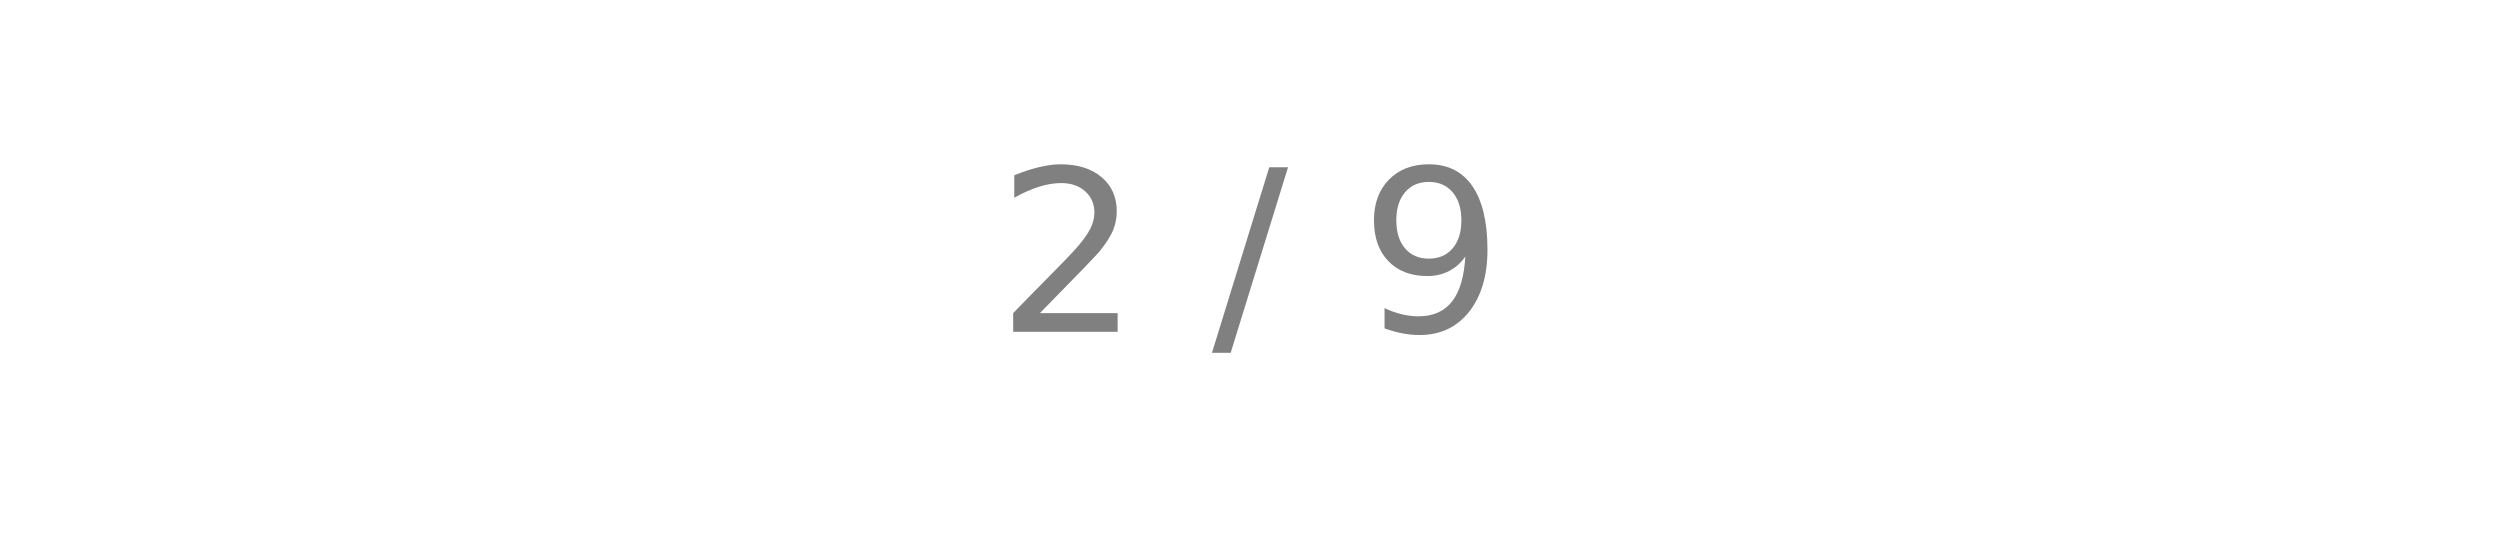
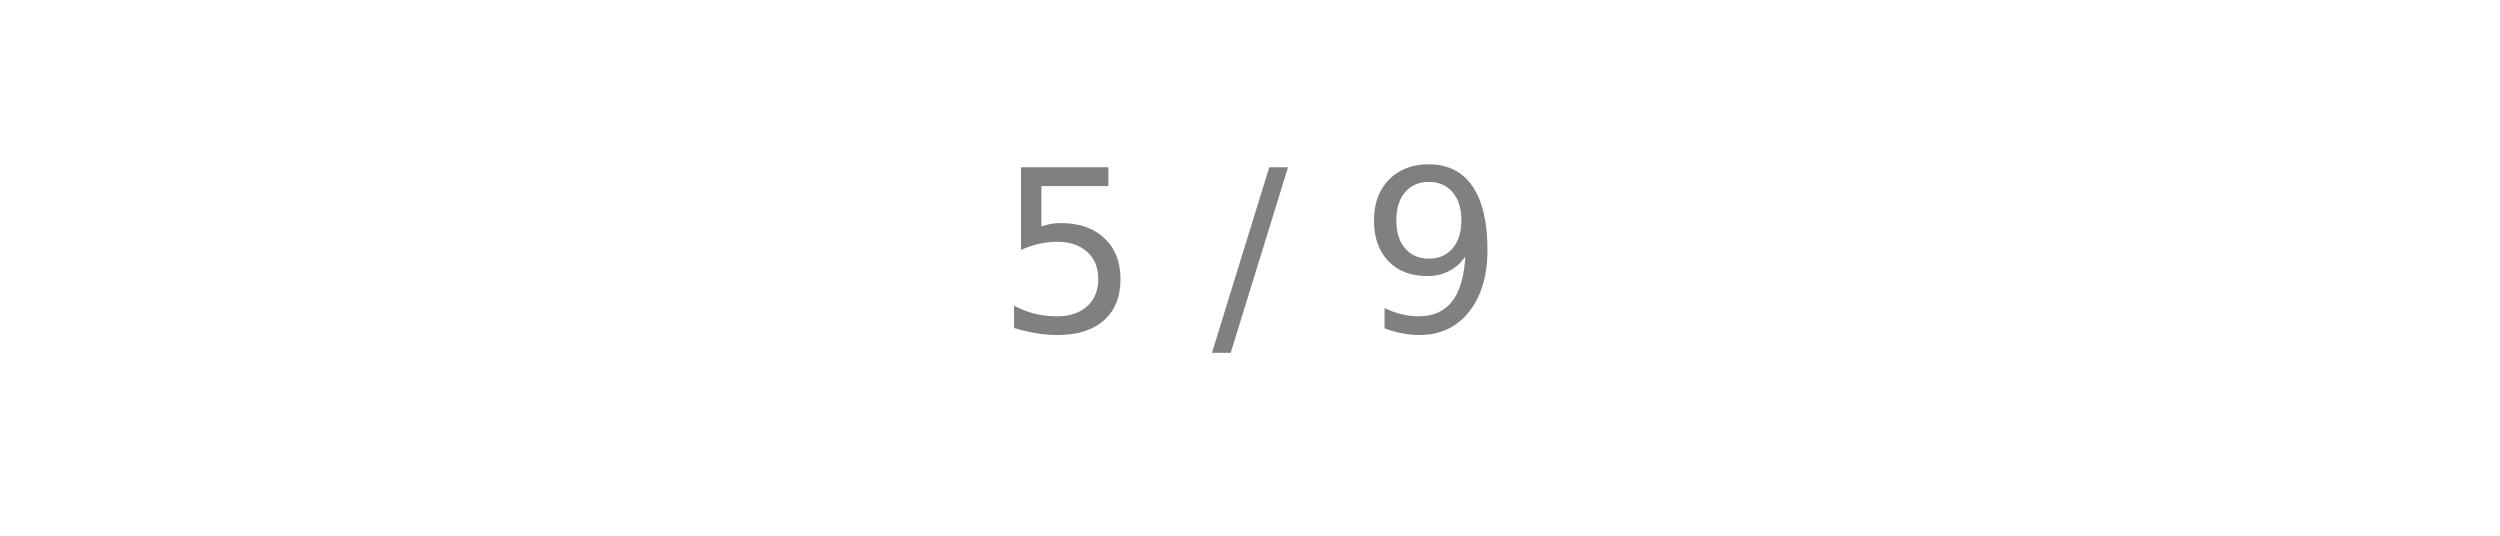
<svg xmlns="http://www.w3.org/2000/svg" width="720pt" height="154.286pt" viewBox="0 0 720 154.286" version="1.1">
  <defs>
    <style type="text/css">*{stroke-linejoin: round; stroke-linecap: butt}</style>
  </defs>
  <g id="figure_1">
    <g id="patch_1">
      <path d="M 0 154.286  L 720 154.286  L 720 0  L 0 0  L 0 154.286  z " style="fill: none" />
    </g>
    <g id="axes_1">
      <g id="text_1">
-         <g clip-path="url(#p3621ad15e8)">
-           <text style="font-size: 65px; font-family: 'DejaVu Sans', 'Bitstream Vera Sans', 'Computer Modern Sans Serif', 'Lucida Grande', 'Verdana', 'Geneva', 'Lucid', 'Arial', 'Helvetica', 'Avant Garde', sans-serif; text-anchor: middle; fill: #808080" x="360" y="95.566" transform="rotate(-0 360 95.56629)">2 / 9</text>
+         <g clip-path="url(#p6b03622f12)">
+           <text style="font-size: 65px; font-family: 'DejaVu Sans', 'Bitstream Vera Sans', 'Computer Modern Sans Serif', 'Lucida Grande', 'Verdana', 'Geneva', 'Lucid', 'Arial', 'Helvetica', 'Avant Garde', sans-serif; text-anchor: middle; fill: #808080" x="360" y="95.566" transform="rotate(-0 360 95.56629)">5 / 9</text>
        </g>
      </g>
    </g>
  </g>
  <defs>
-     <clipPath id="p3621ad15e8">
+     <clipPath id="p6b03622f12">
      <rect x="0" y="0" width="720" height="154.286" />
    </clipPath>
  </defs>
</svg>
